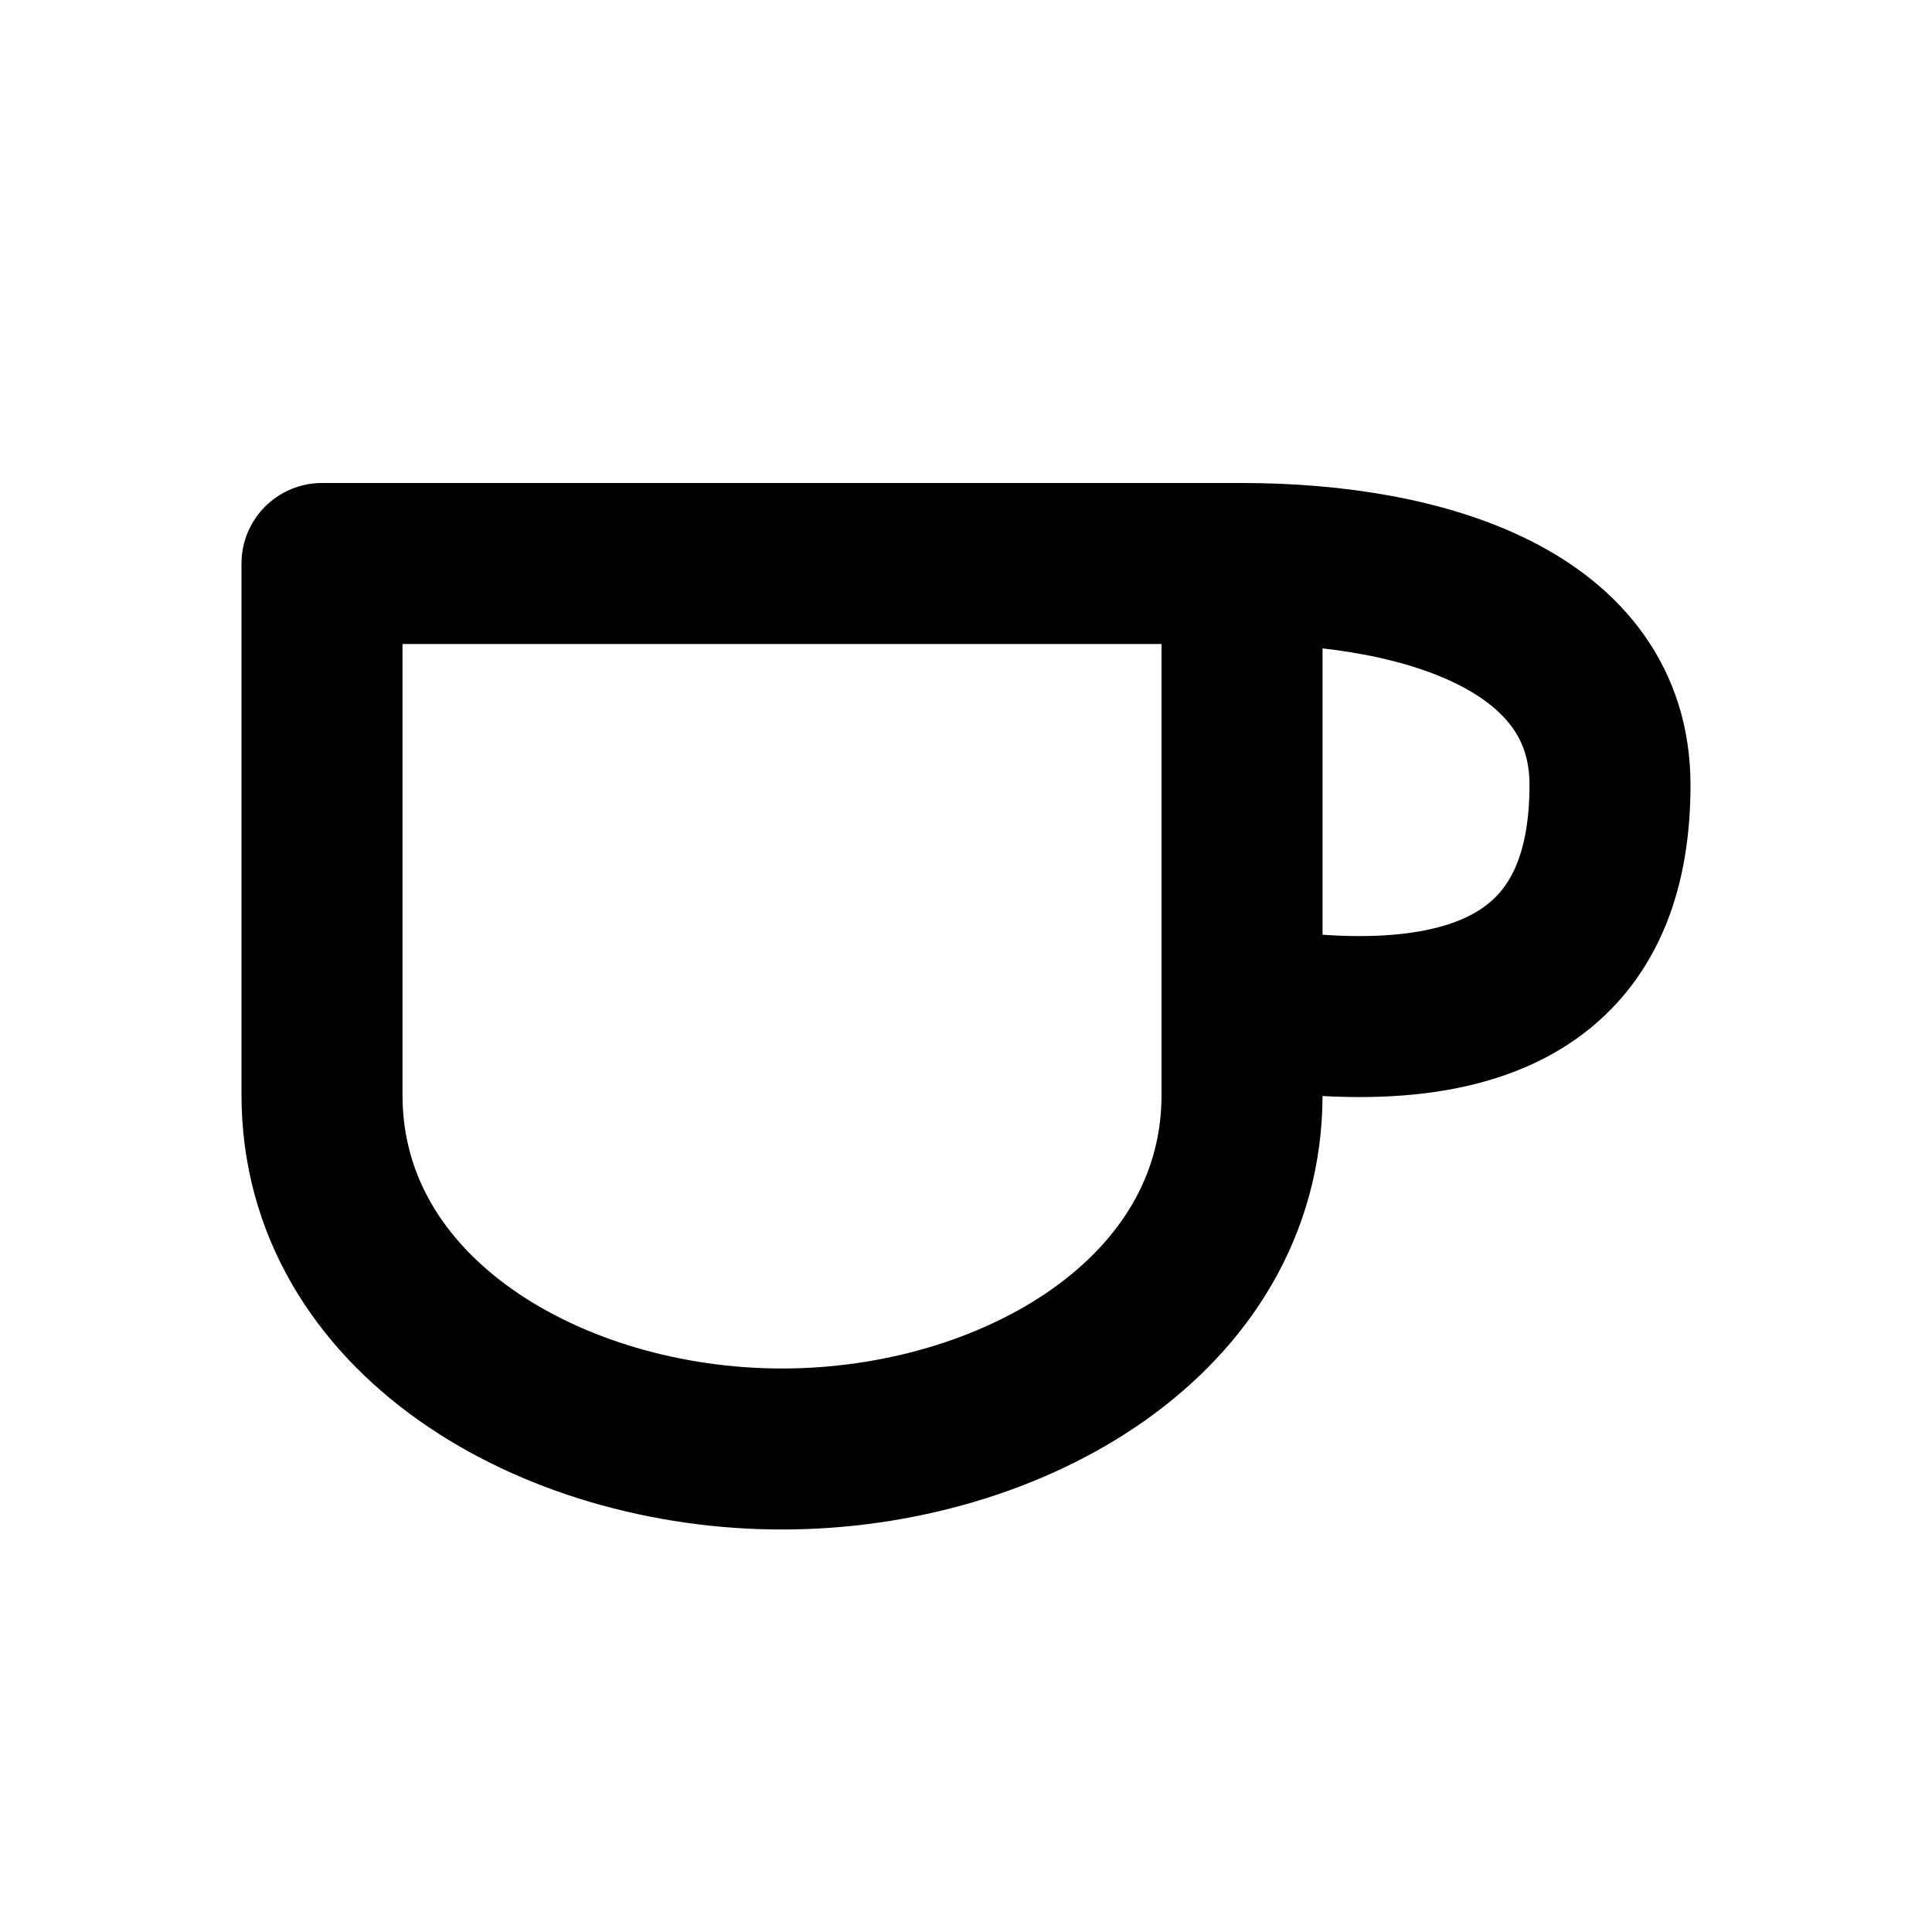
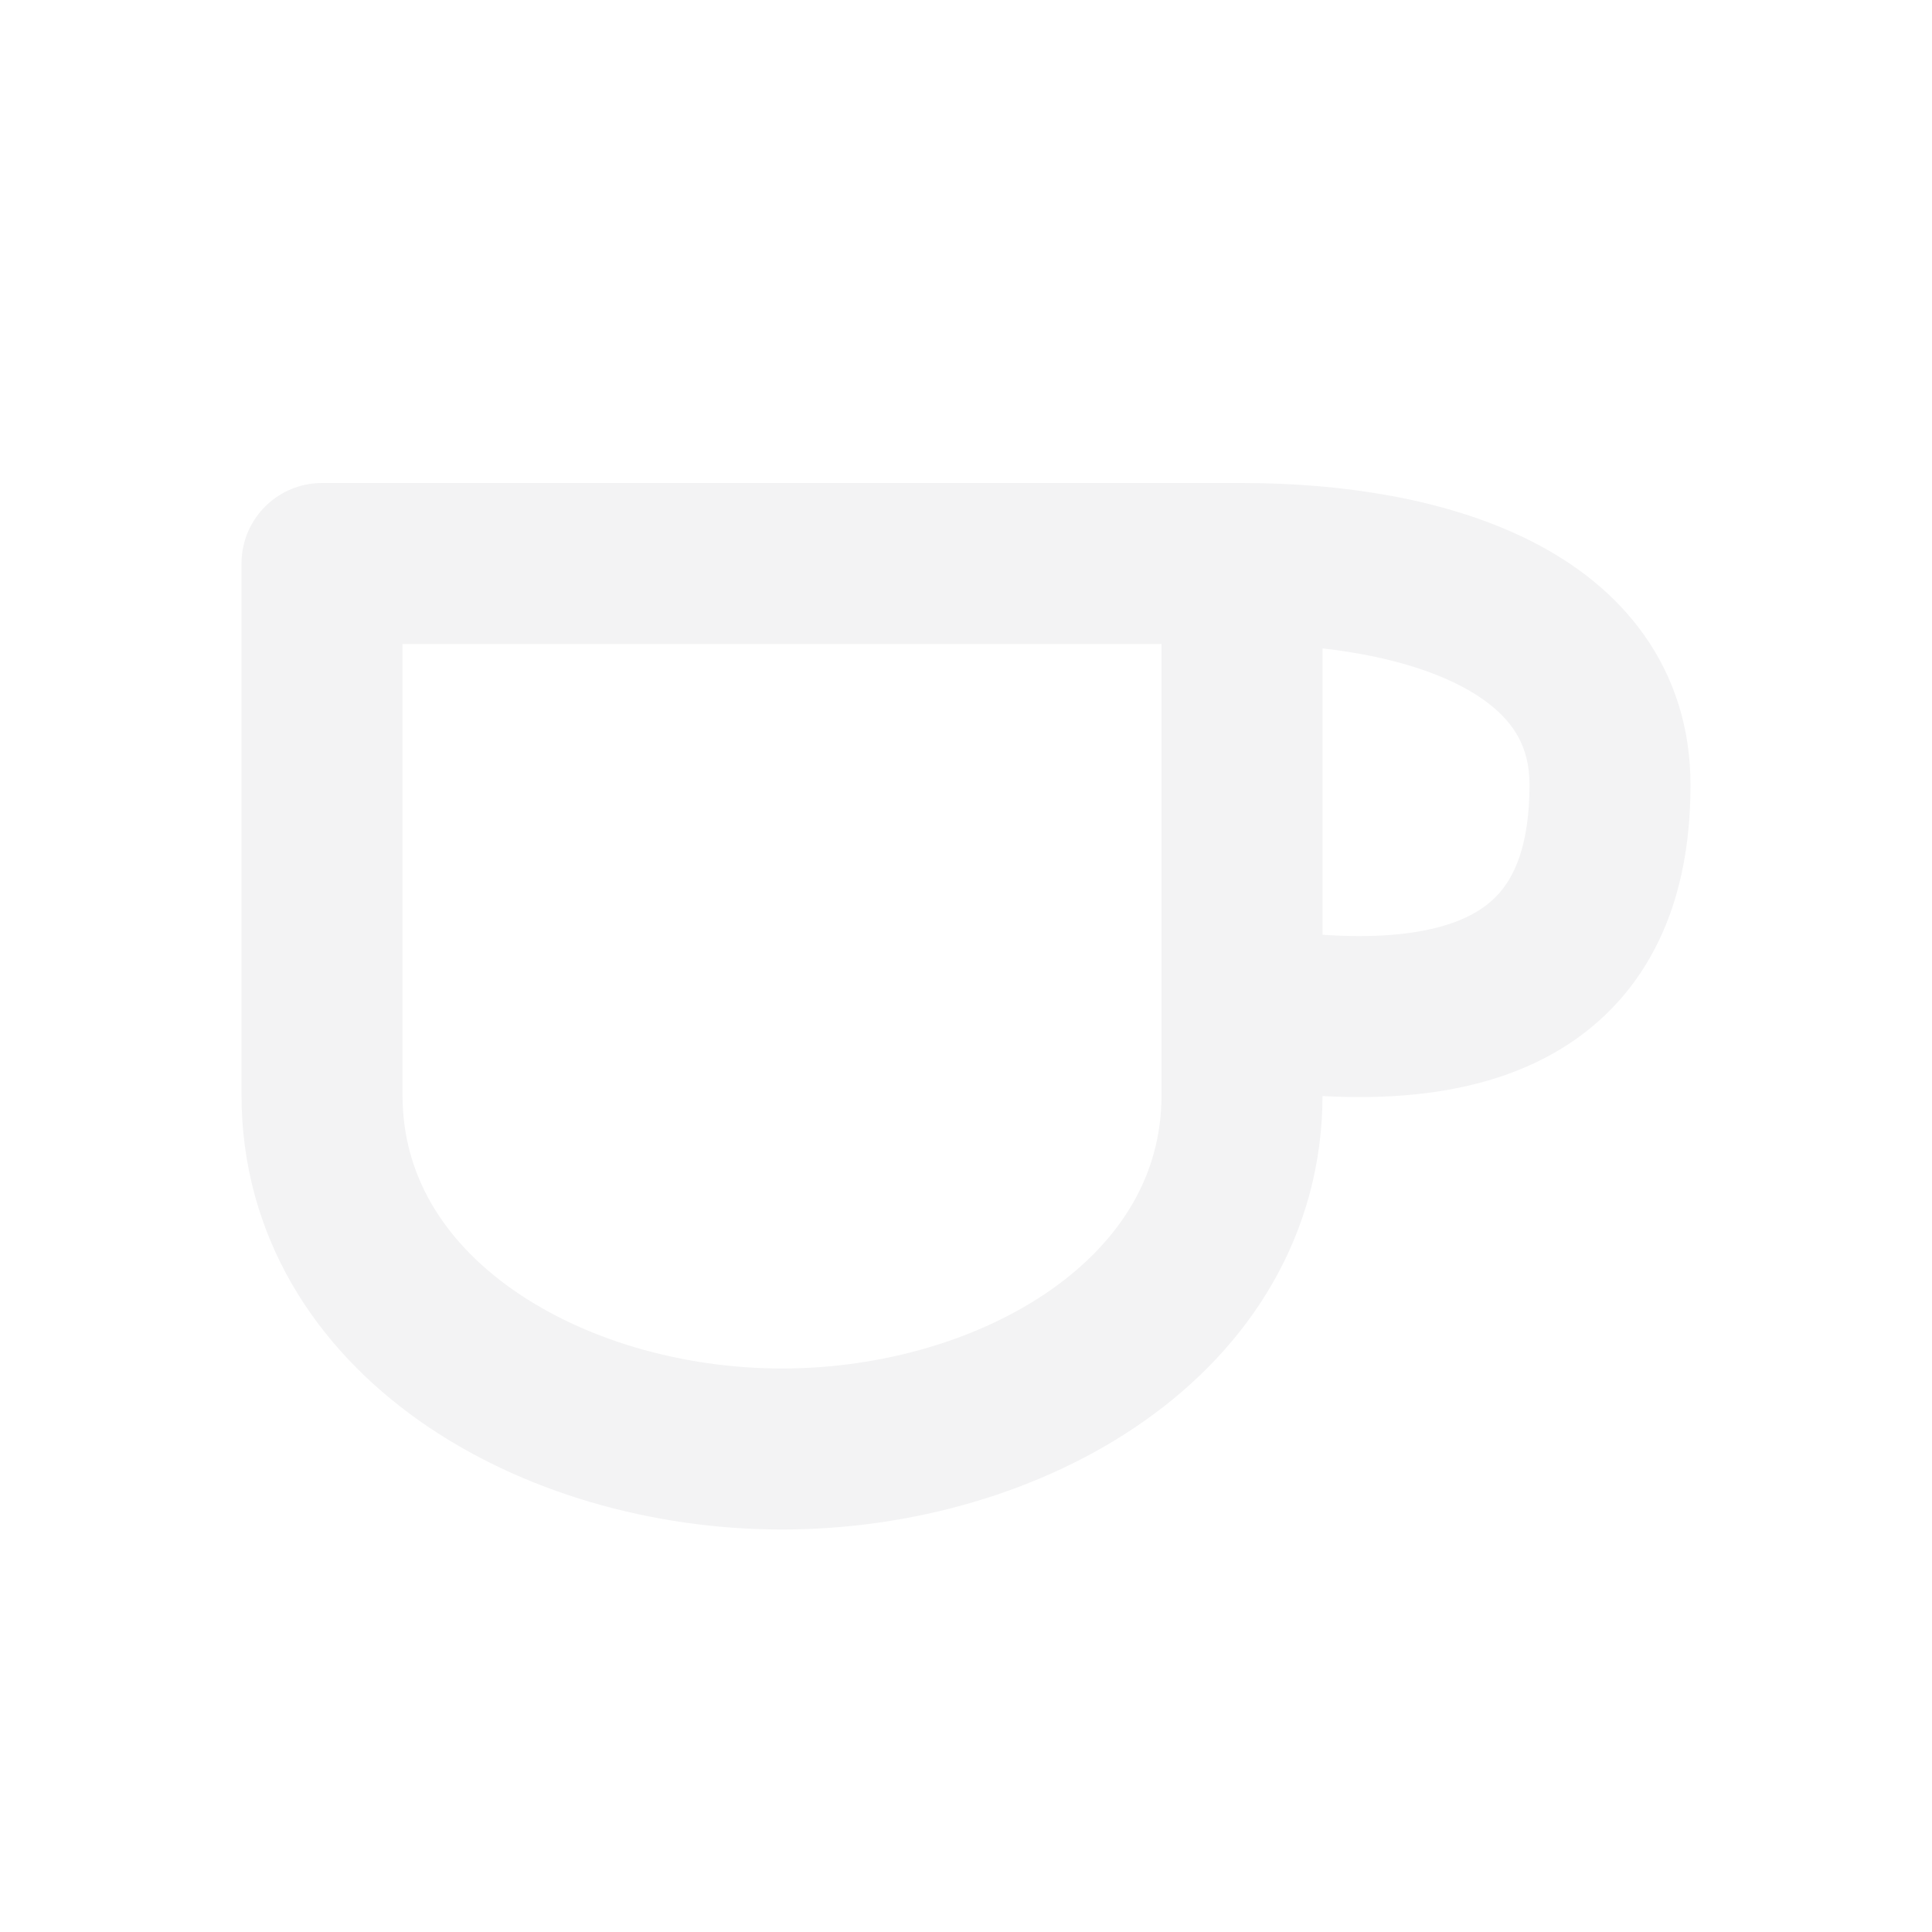
<svg xmlns="http://www.w3.org/2000/svg" width="800px" height="800px" viewBox="0 0 24 24" fill="none">
-   <path d="M15.429 7C10.965 7 4 7 4 7C4 7 4 11.4 4 13.6C4 16.351 6.856 18 9.714 18C12.572 18 15.429 16.351 15.429 13.6C15.429 11.4 15.429 14.7 15.429 12.5M15.429 7C17.714 7 20 7.724 20 9.75C20 11.776 18.857 13.05 15.429 12.5M15.429 7C15.429 9.148 15.429 10.352 15.429 12.5" stroke="#000000" stroke-width="2" stroke-linecap="round" stroke-linejoin="round" />
+   <path d="M15.429 7C10.965 7 4 7 4 7C4 7 4 11.4 4 13.6C4 16.351 6.856 18 9.714 18C12.572 18 15.429 16.351 15.429 13.6C15.429 11.4 15.429 14.7 15.429 12.5M15.429 7C17.714 7 20 7.724 20 9.75C20 11.776 18.857 13.05 15.429 12.5M15.429 7C15.429 9.148 15.429 10.352 15.429 12.5" stroke="#F3F3F4" stroke-width="2" stroke-linecap="round" stroke-linejoin="round" />
</svg>
